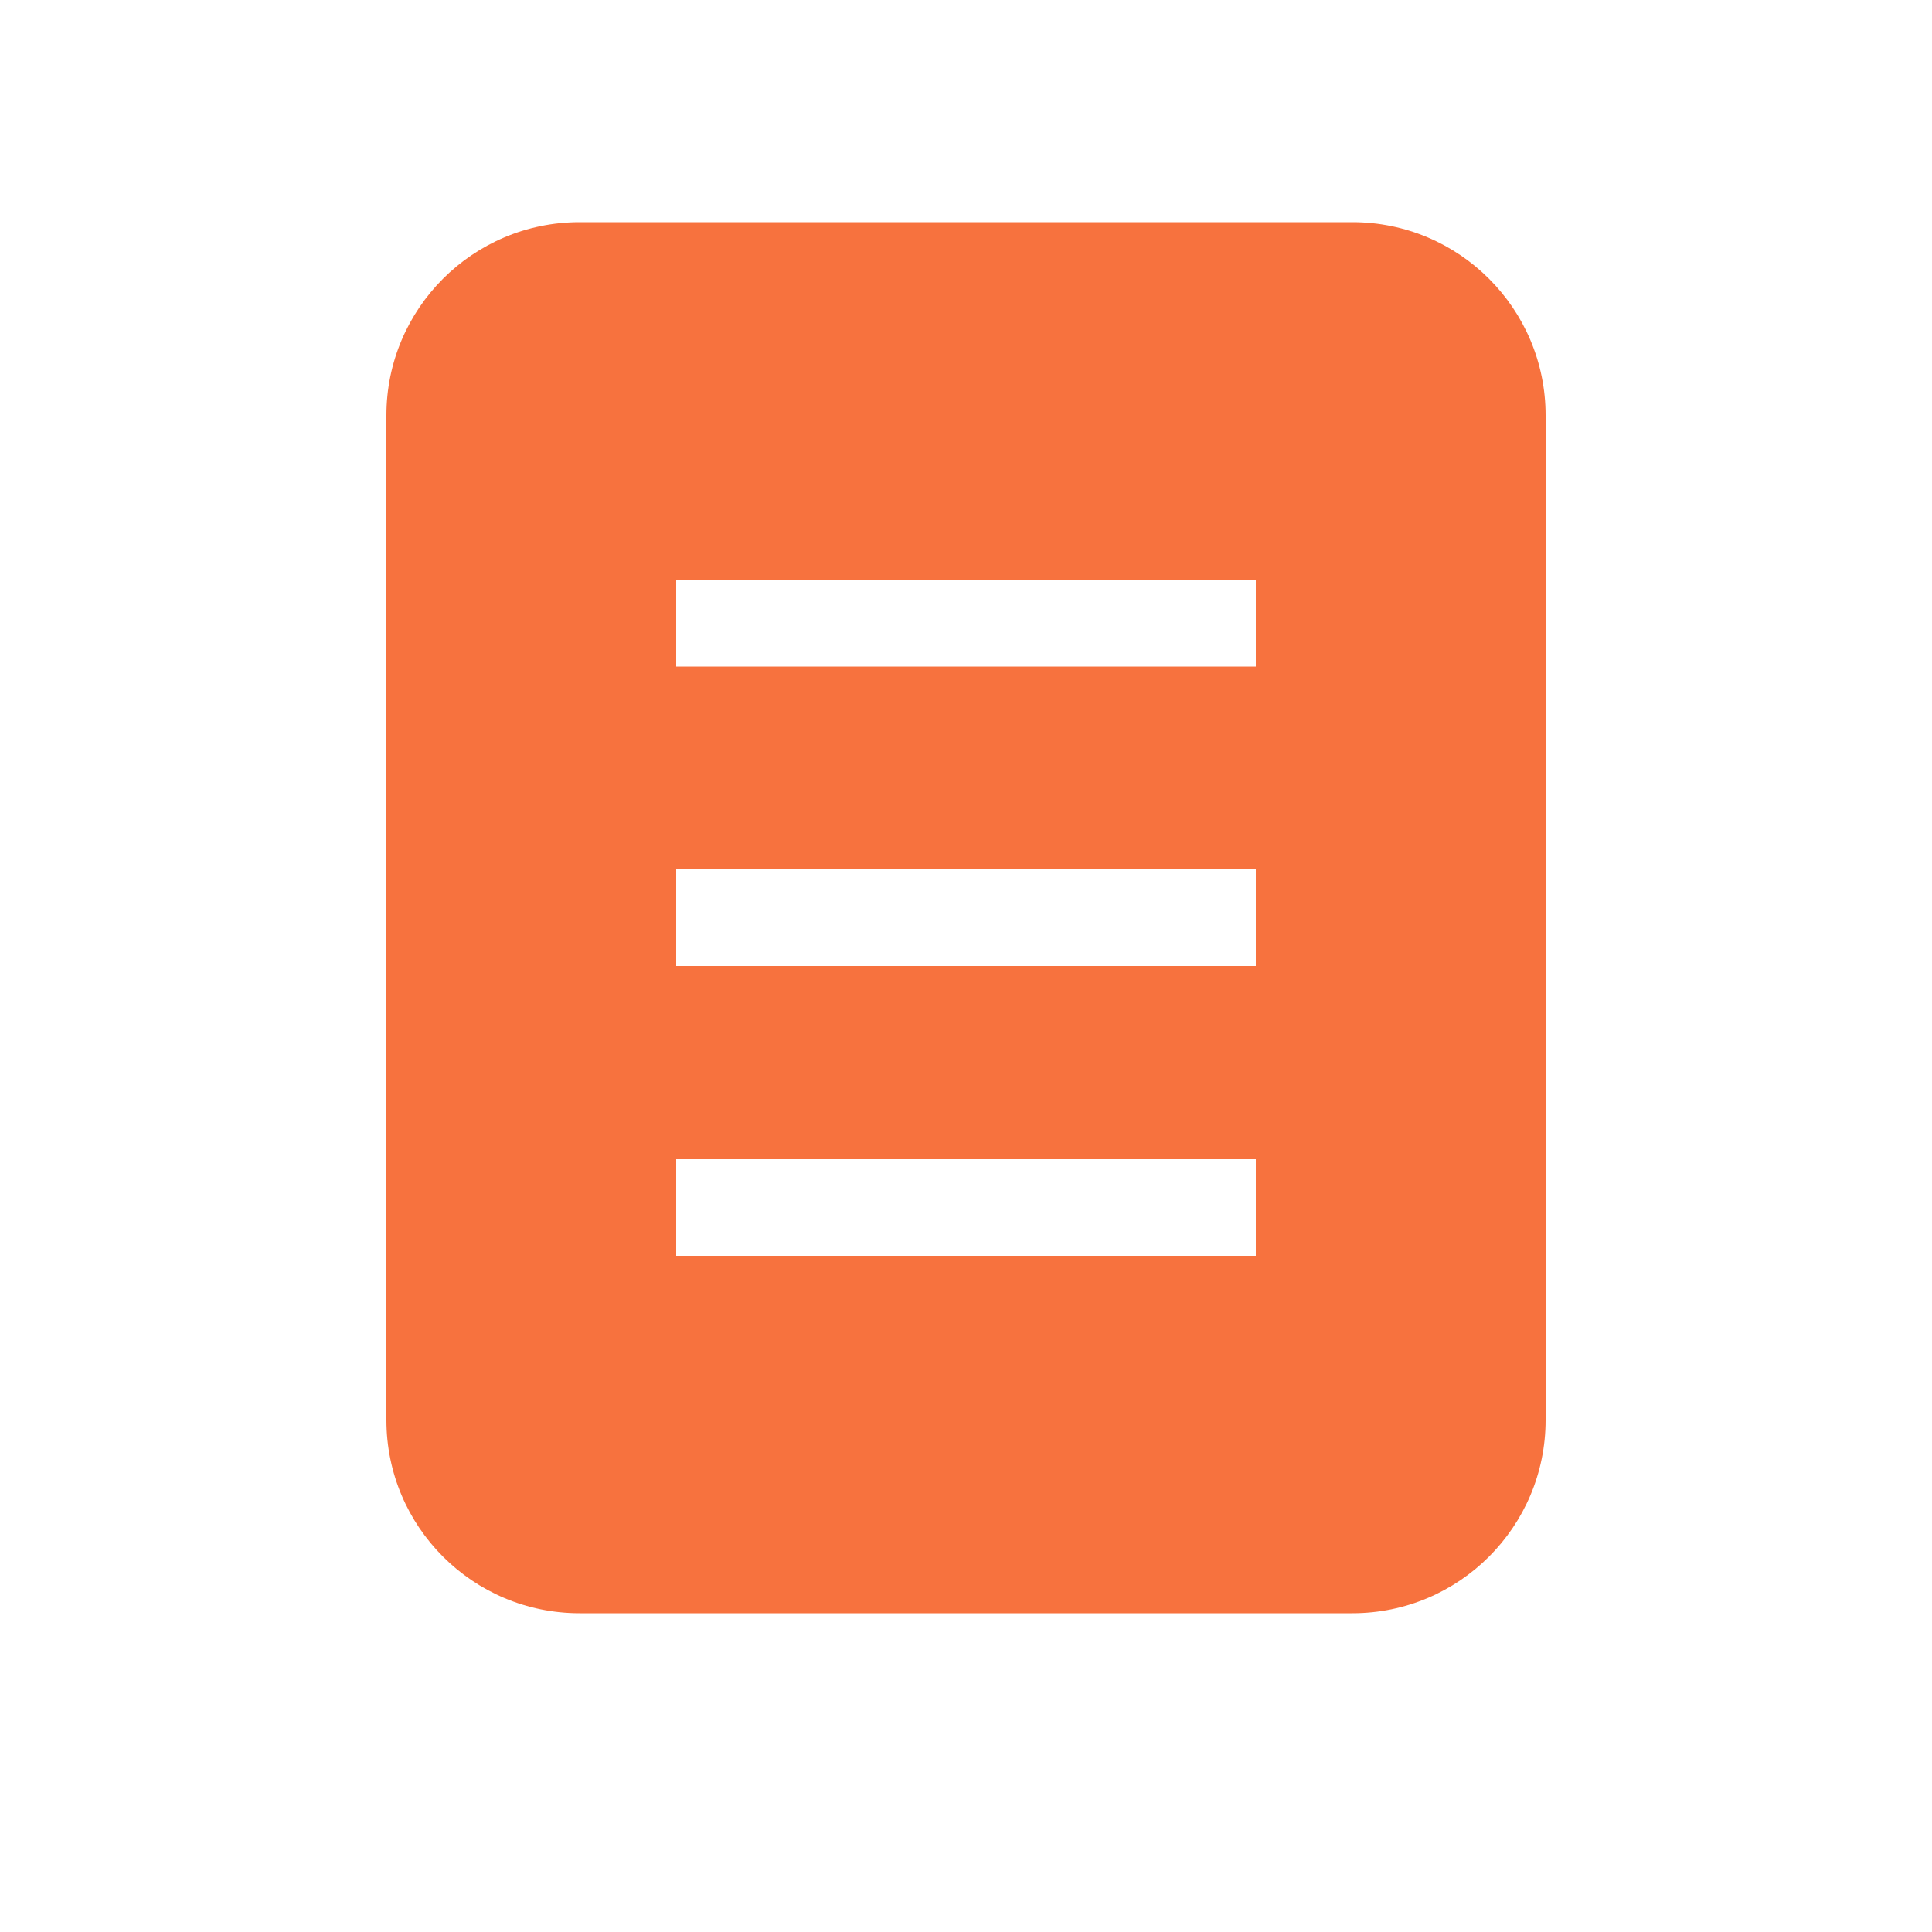
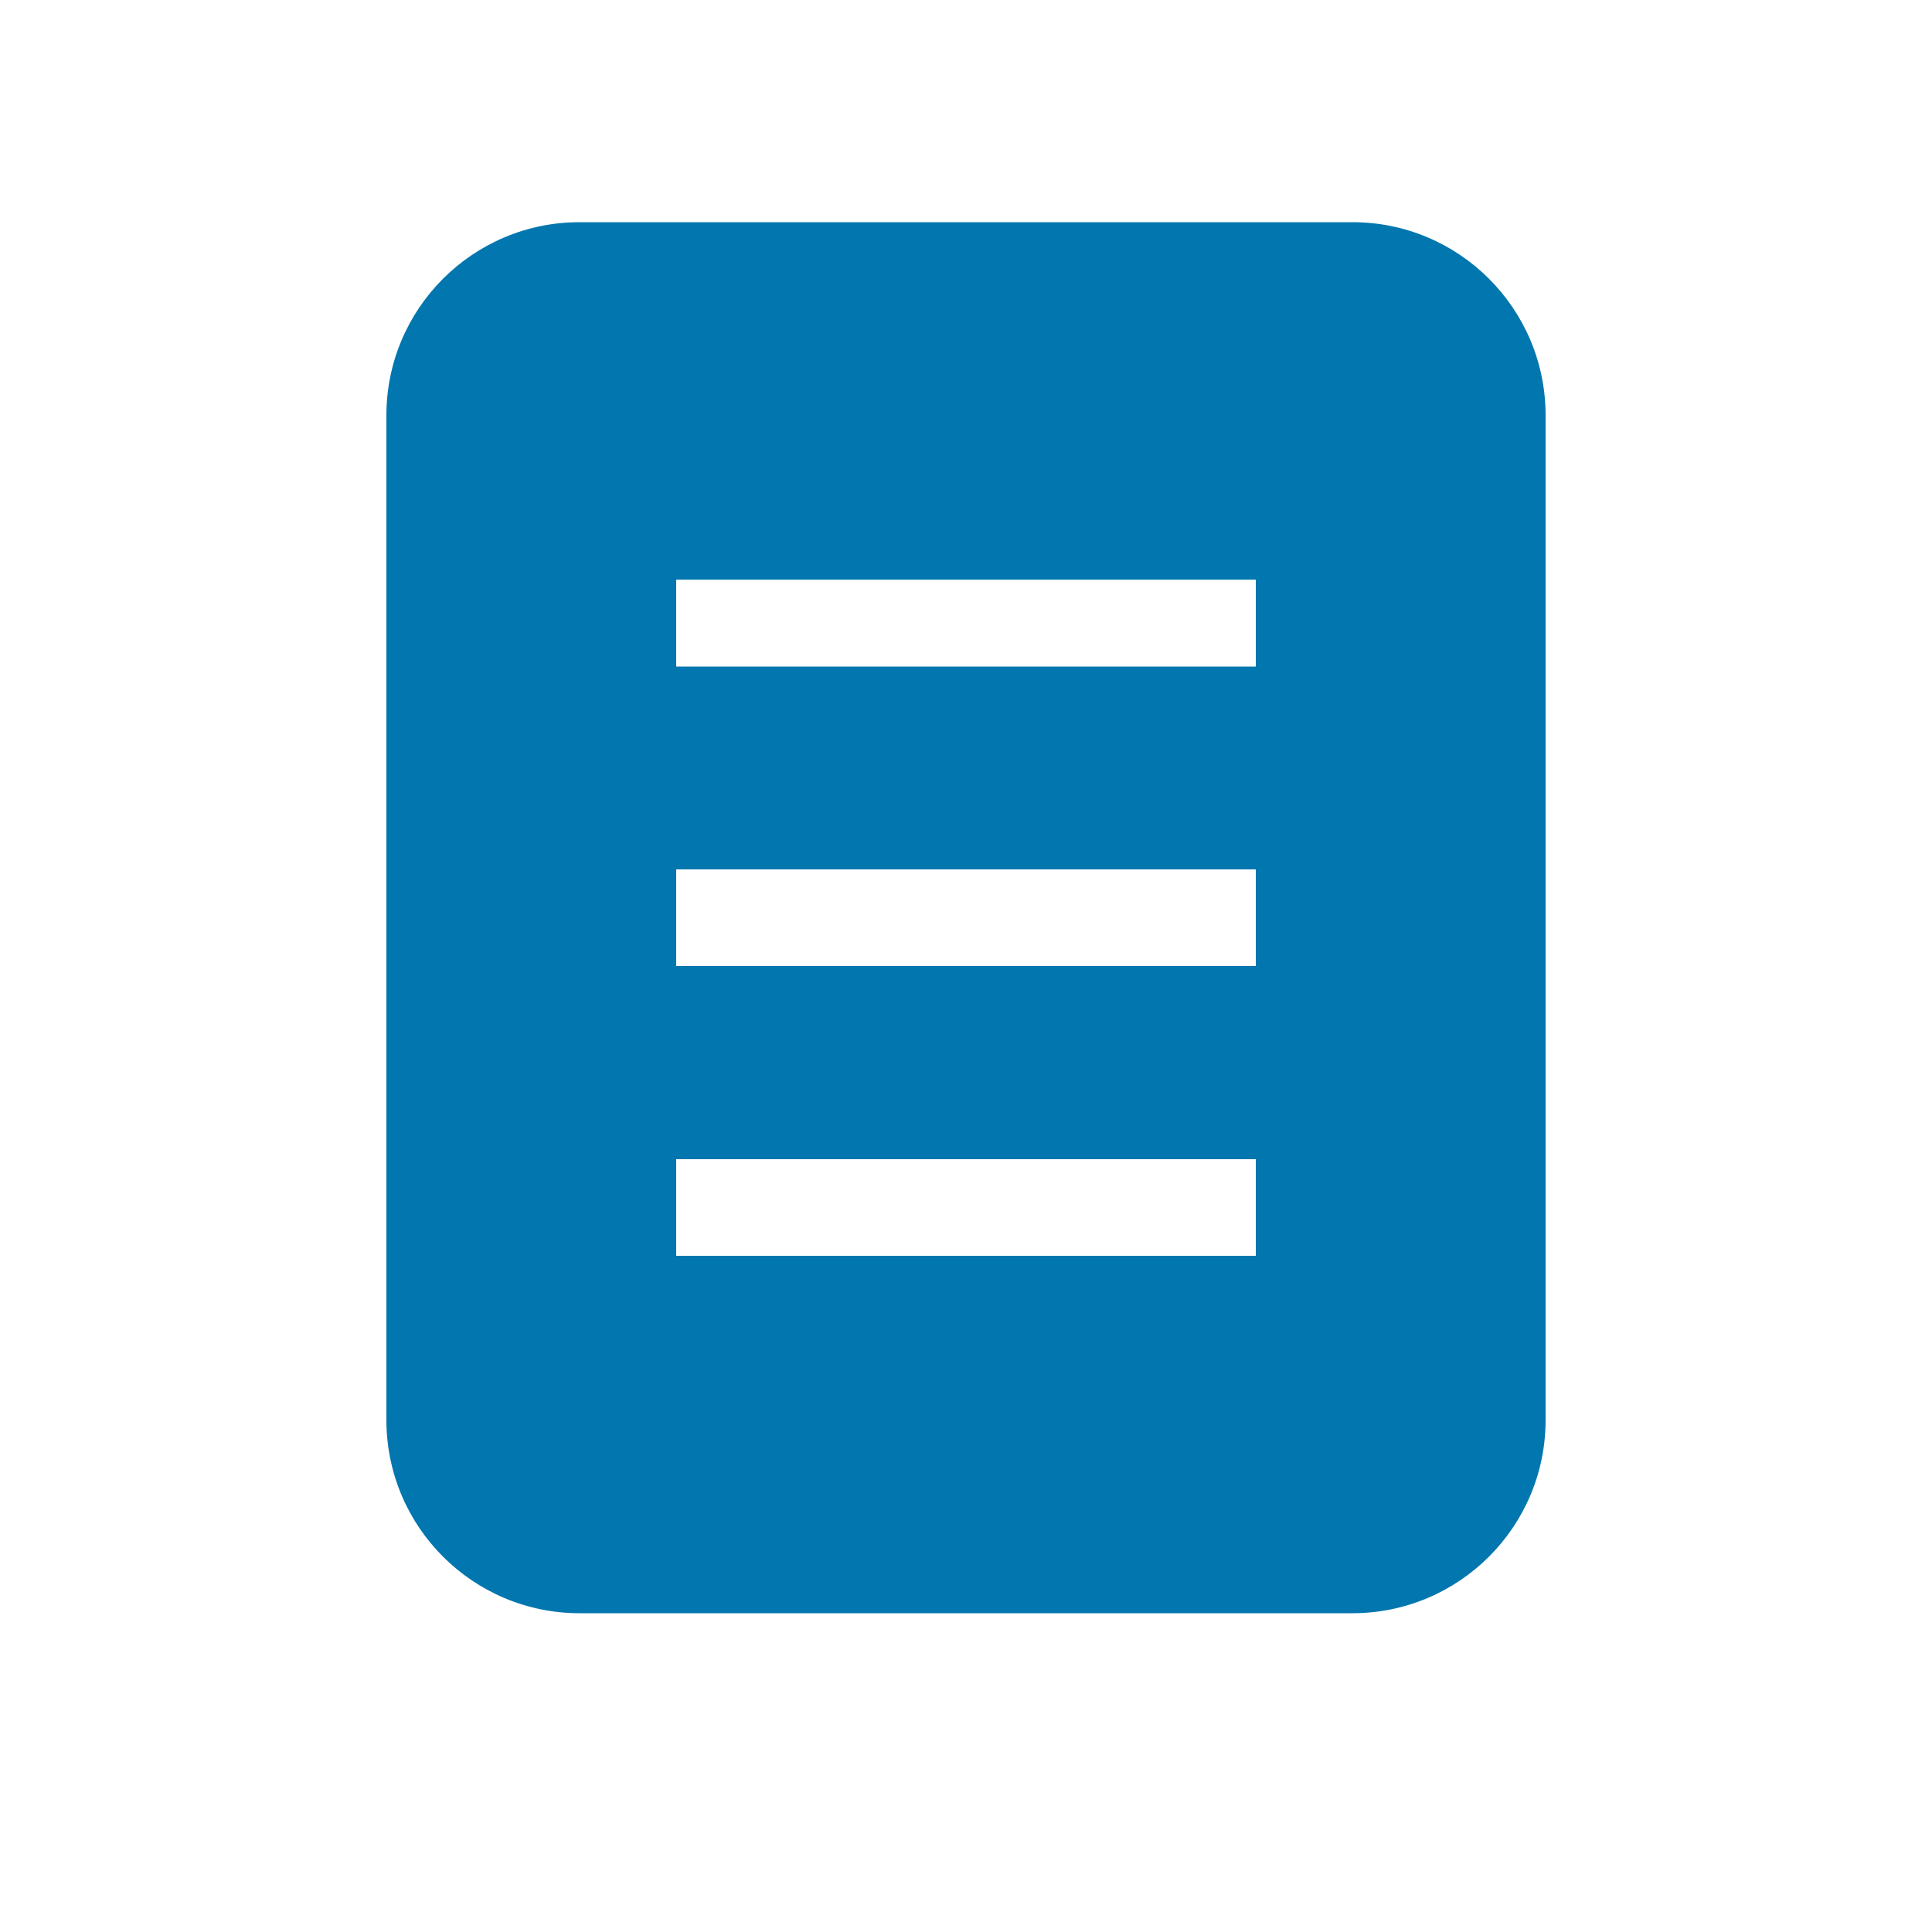
<svg xmlns="http://www.w3.org/2000/svg" width="20" height="20" fill="none">
-   <path fill="#F7723E" fill-rule="evenodd" d="M4 4.3a2 2 0 0 1 2-2h8a2 2 0 0 1 2 2v10.4a2 2 0 0 1-2 2H6a2 2 0 0 1-2-2V4.3Zm3 2.6h6V6H7v1ZM7 10h6V9H7v1Zm6 3H7v-1h6v1Z" clip-rule="evenodd" />
+   <path fill="#0276AE" fill-rule="evenodd" d="M4 4.3a2 2 0 0 1 2-2h8a2 2 0 0 1 2 2v10.4a2 2 0 0 1-2 2H6a2 2 0 0 1-2-2V4.3Zm3 2.6h6V6H7v1ZM7 10h6V9H7v1Zm6 3H7v-1h6v1Z" clip-rule="evenodd" />
</svg>
